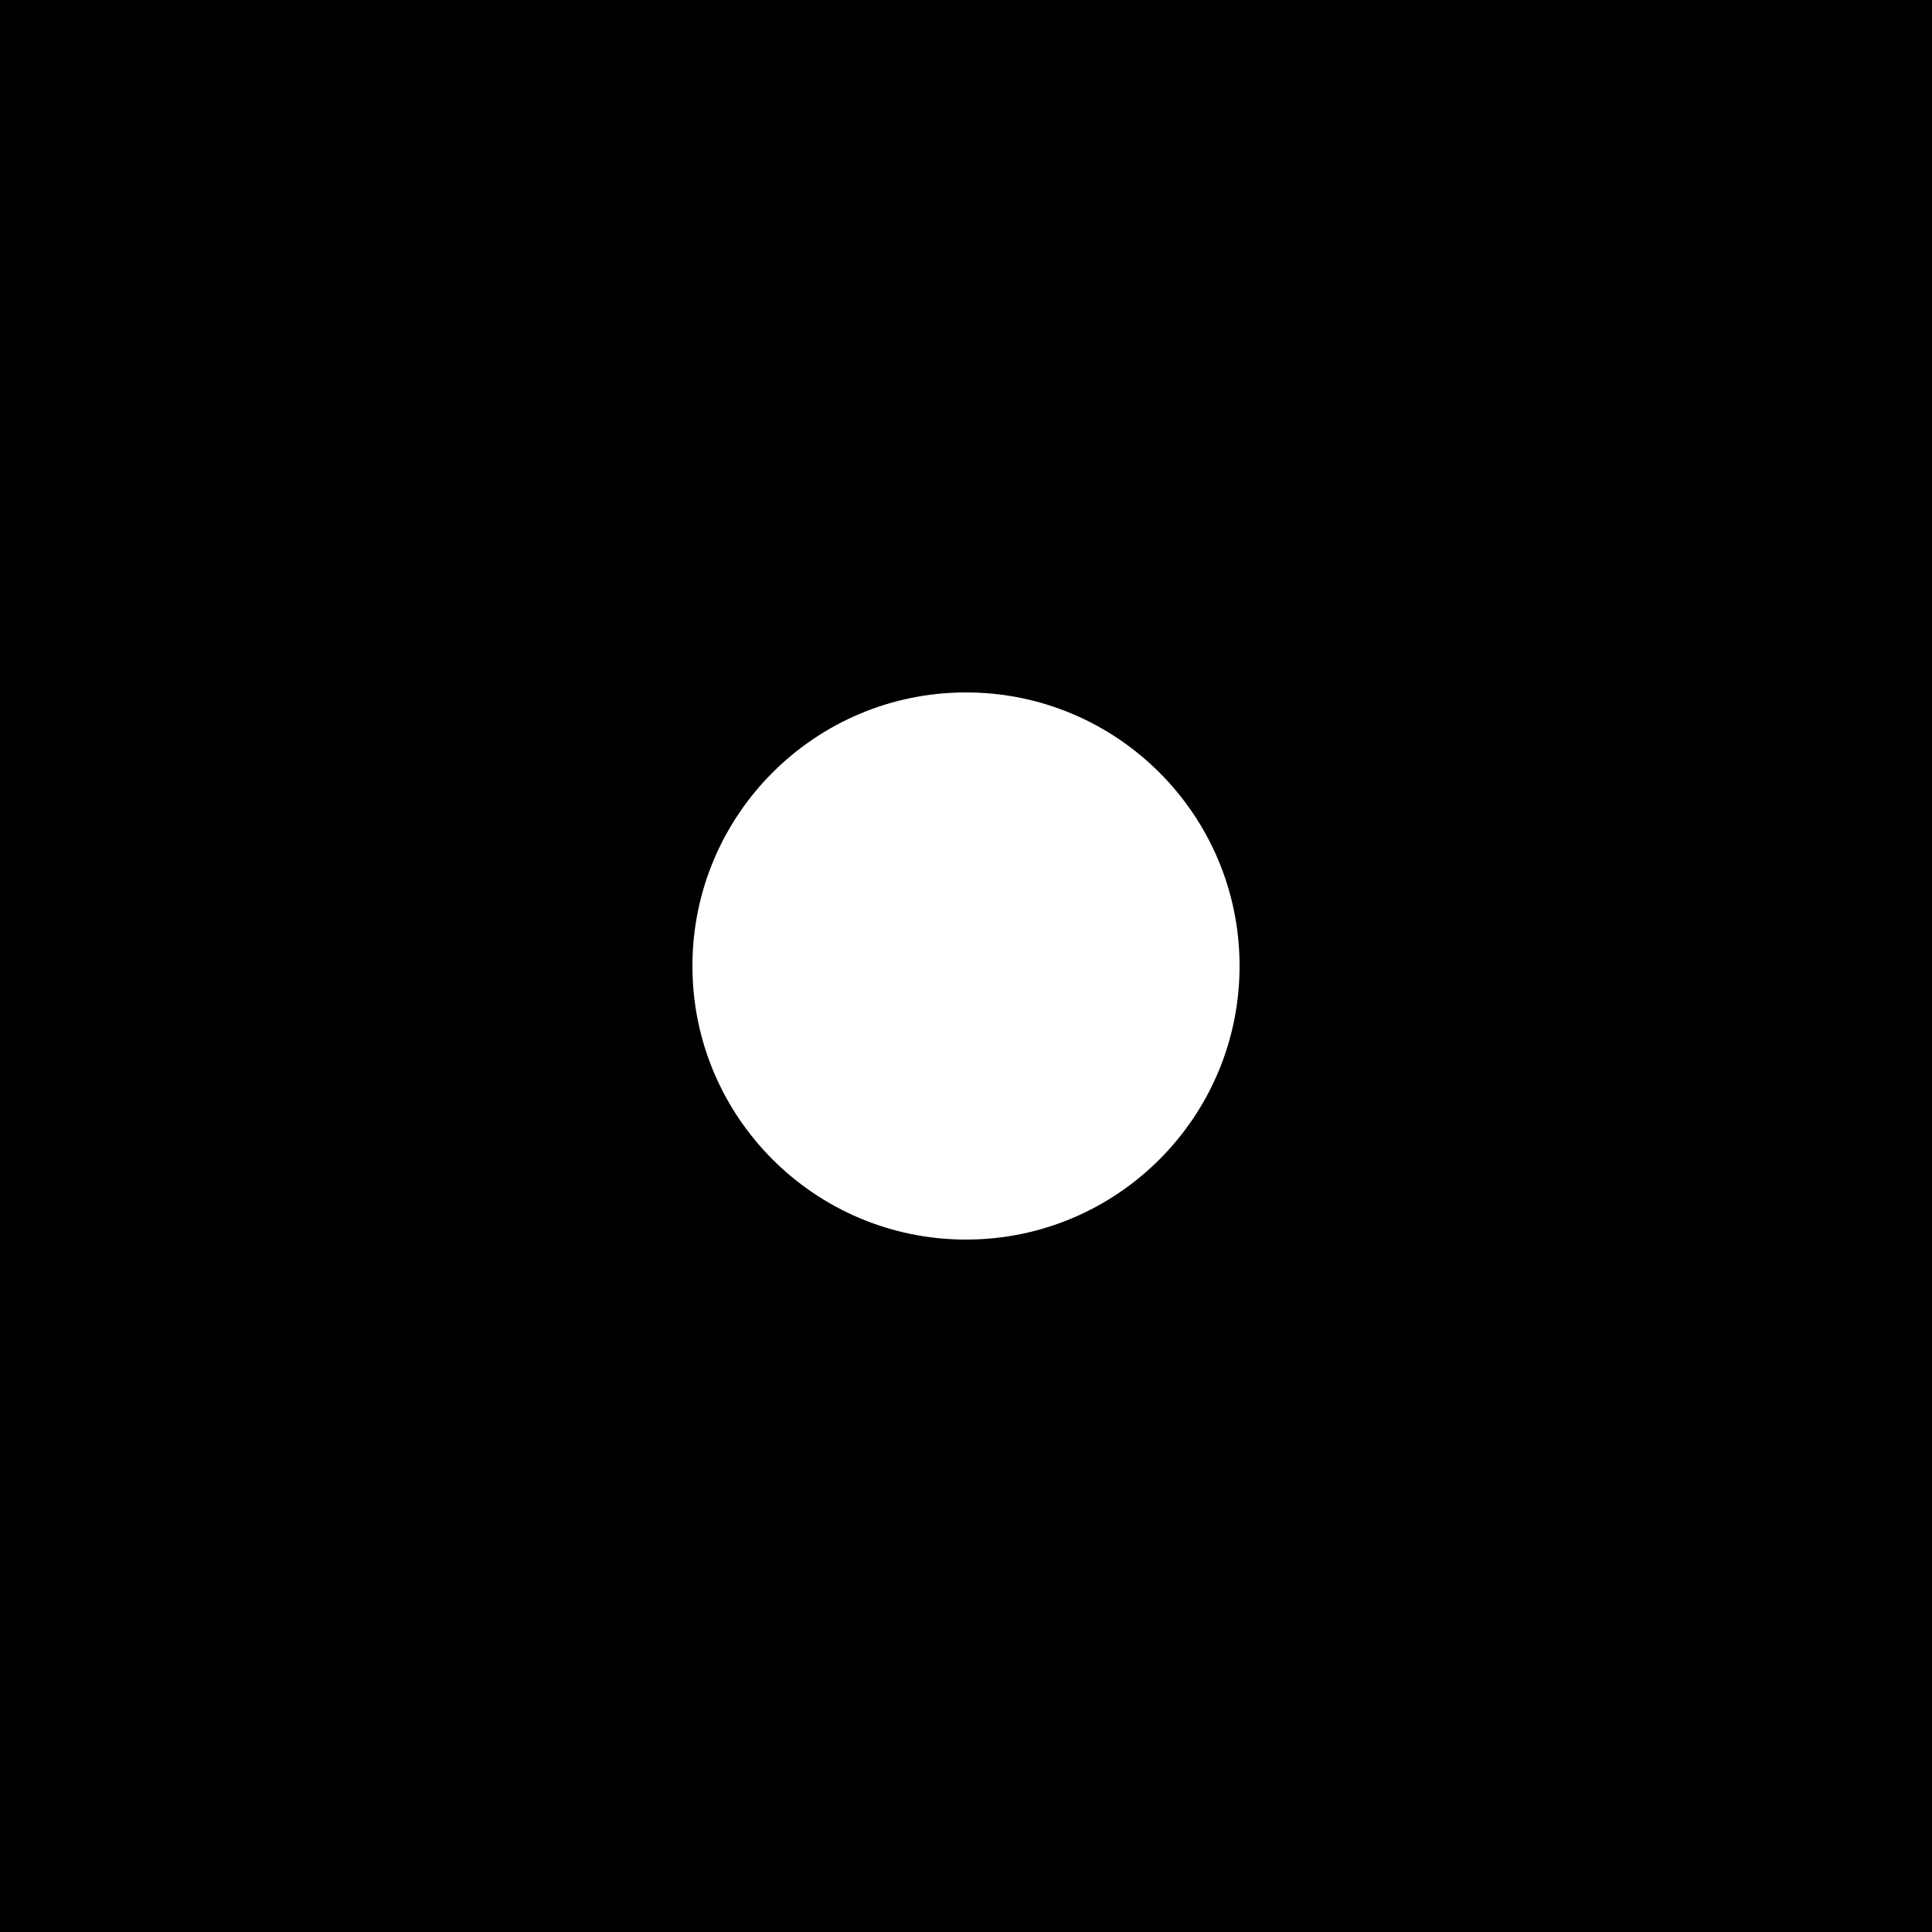
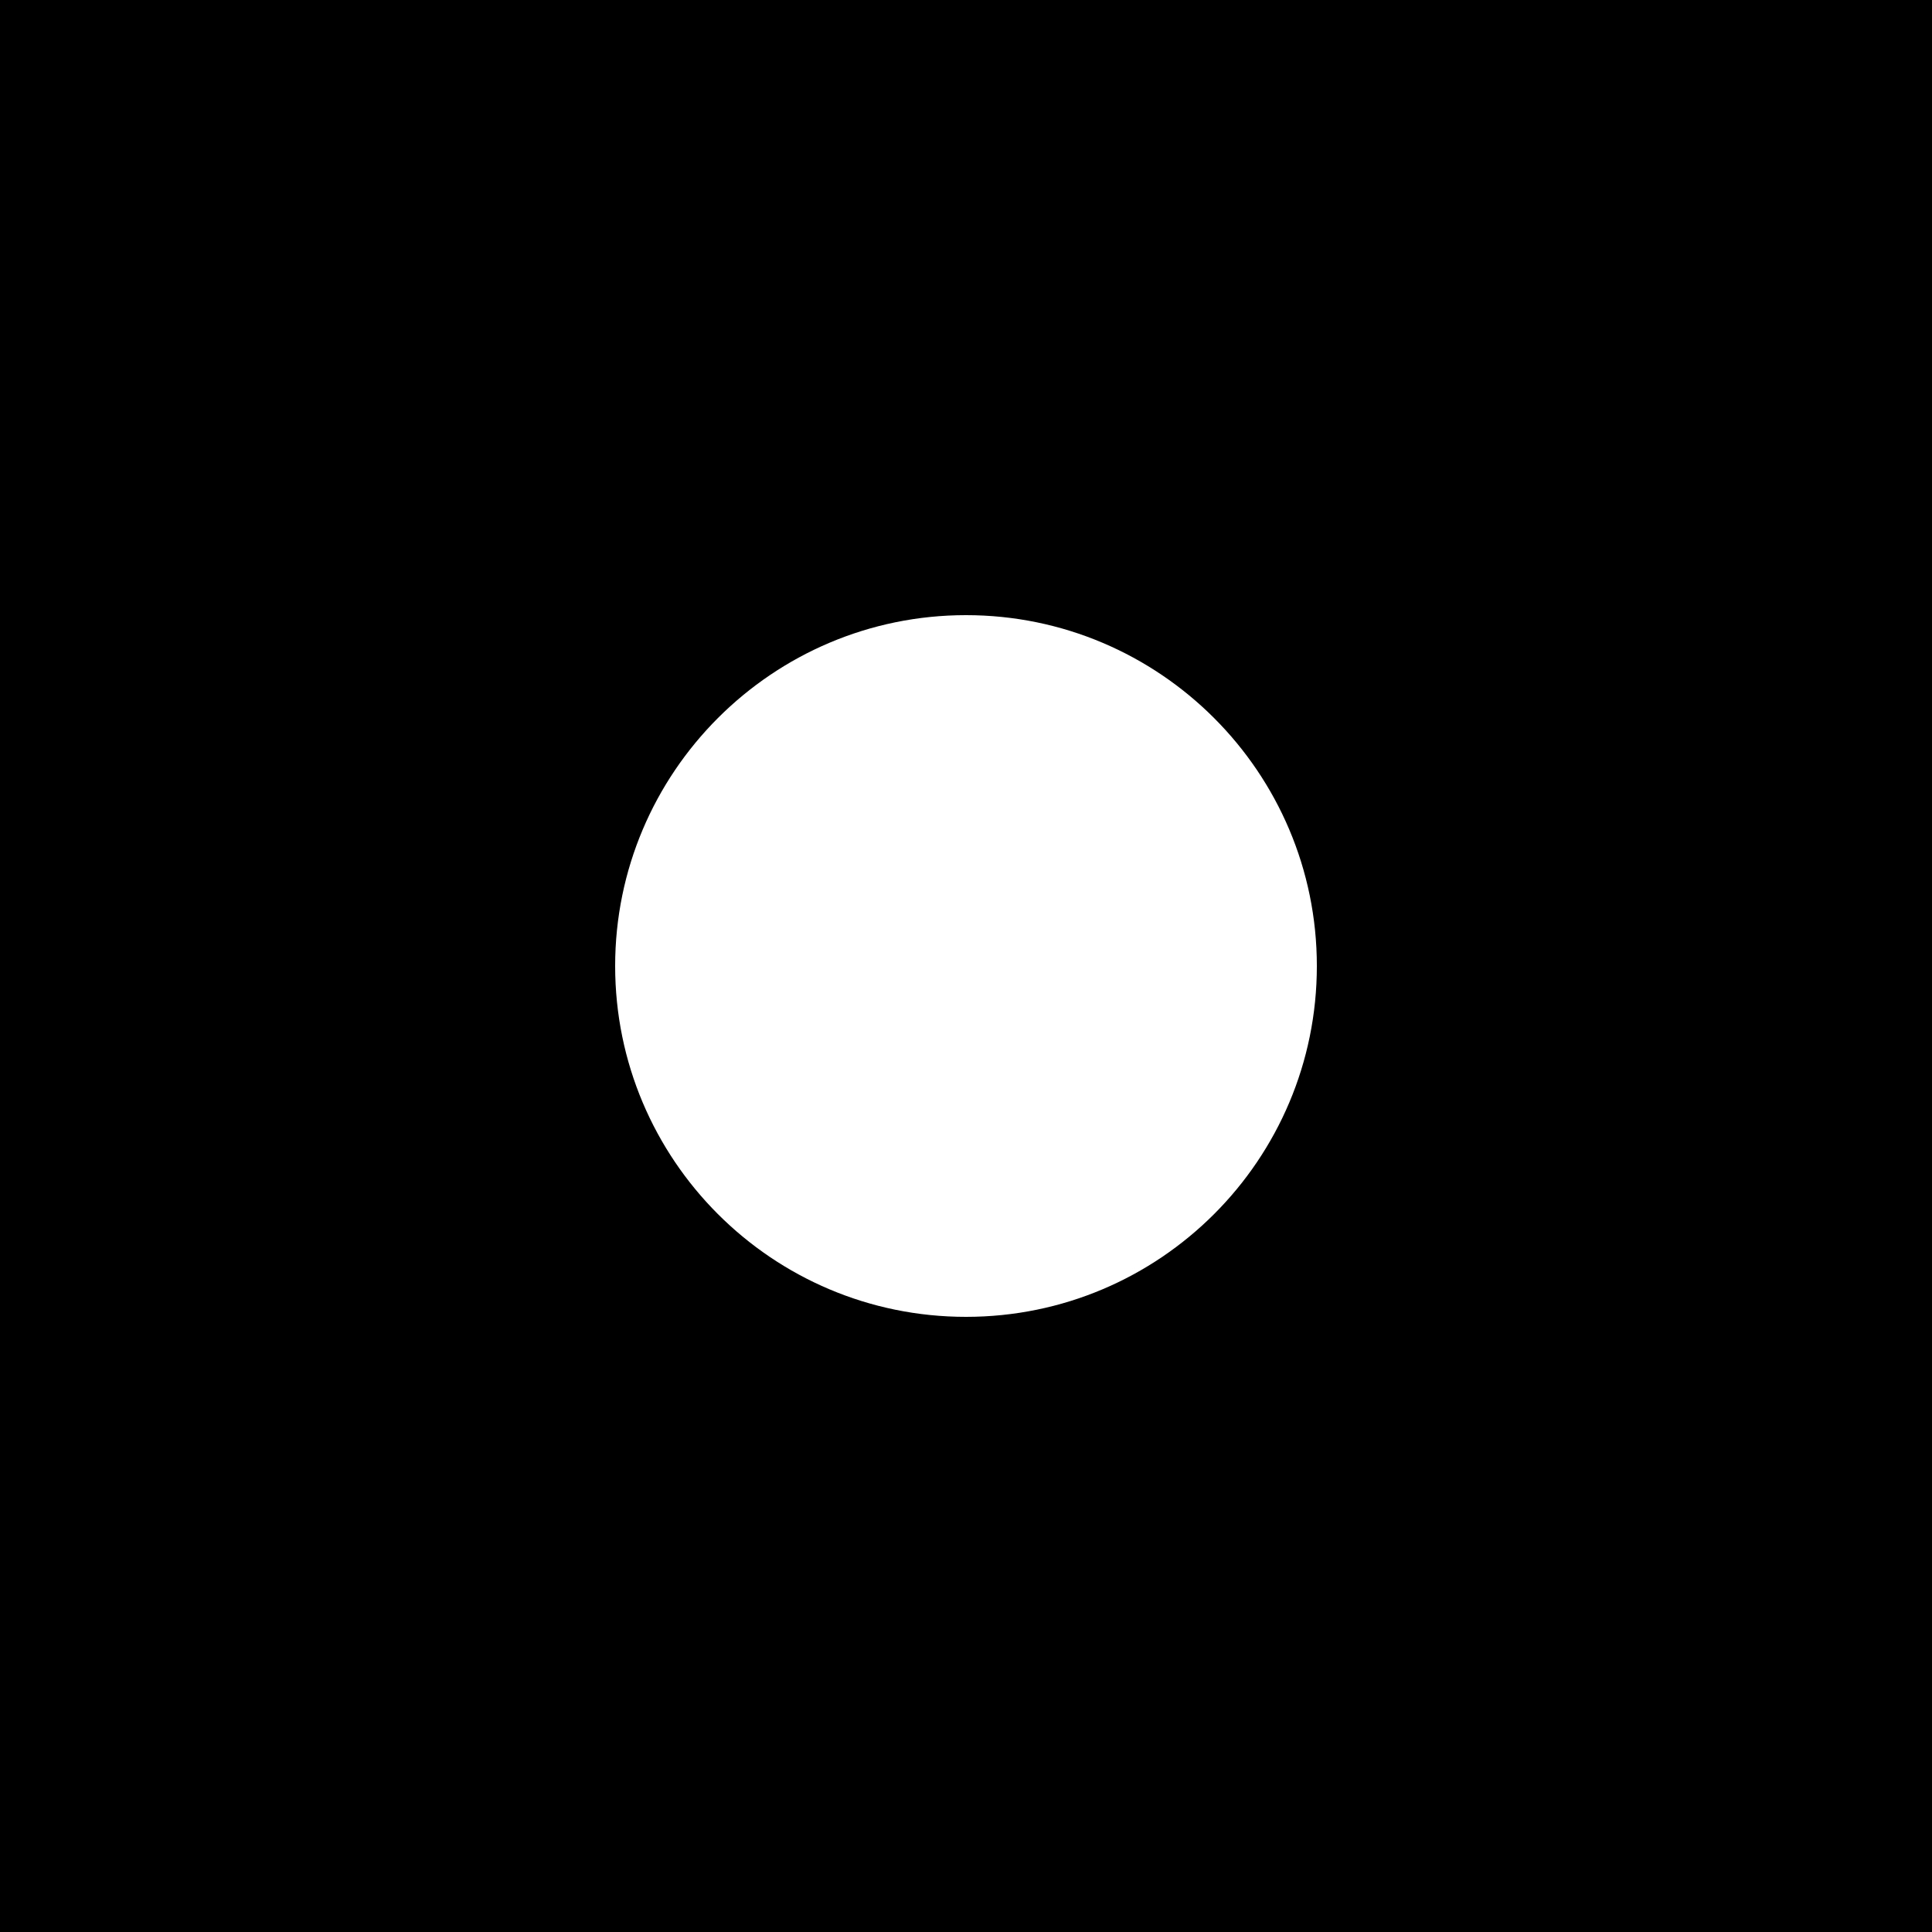
<svg xmlns="http://www.w3.org/2000/svg" version="1.1" id="Layer_1" x="0px" y="0px" viewBox="0 0 500 500" style="enable-background:new 0 0 500 500;" xml:space="preserve">
-   <path d="M0,0v500h500V0H0z M250,320.8c-39.1,0-70.8-31.7-70.8-70.8s31.7-70.8,70.8-70.8s70.8,31.7,70.8,70.8S289.1,320.8,250,320.8z  " />
+   <path d="M0,0v500h500V0H0z M250,340.8c-50.2,0-90.8-40.7-90.8-90.8s40.7-90.8,90.8-90.8s90.8,40.7,90.8,90.8S300.2,340.8,250,340.8z  " />
</svg>
